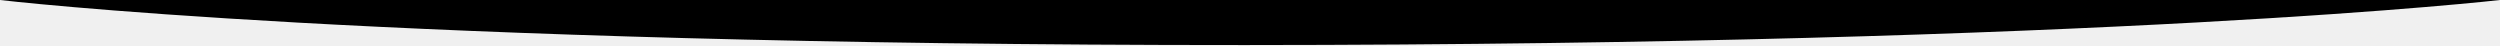
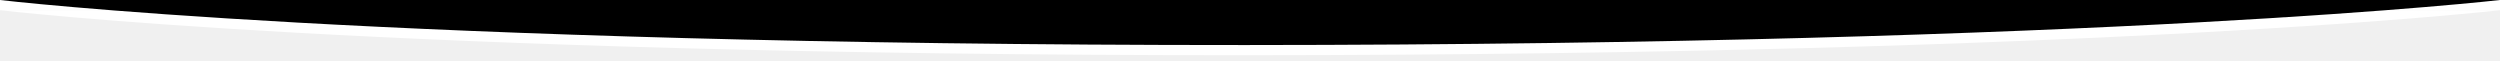
- <svg xmlns="http://www.w3.org/2000/svg" version="1.1" id="Layer_1" x="0px" y="0px" viewBox="0 0 982.4 17.7" style="enable-background:new 0 0 982.4 17.7;" xml:space="preserve">
+ <svg xmlns="http://www.w3.org/2000/svg" version="1.1" id="Layer_1" x="0px" y="0px" viewBox="0 0 982.4 23.7" style="enable-background:new 0 0 982.4 23.7;" xml:space="preserve">
+   <style type="text/css">
+ 	.st0{fill:#FFFFFF;}
+ </style>
+   <g>
+     <path class="st0" d="M489.3,21.7C829.5,21.6,982.4,4,982.4,4H0C0,4,149.1,21.8,489.3,21.7z" />
+     <rect x="-7.8" y="-63.8" class="st0" width="1011.8" height="67.8" />
+   </g>
  <path d="M0,0c0,0,149.1,17.8,489.3,17.7S982.4,0,982.4,0H0z" />
</svg>
